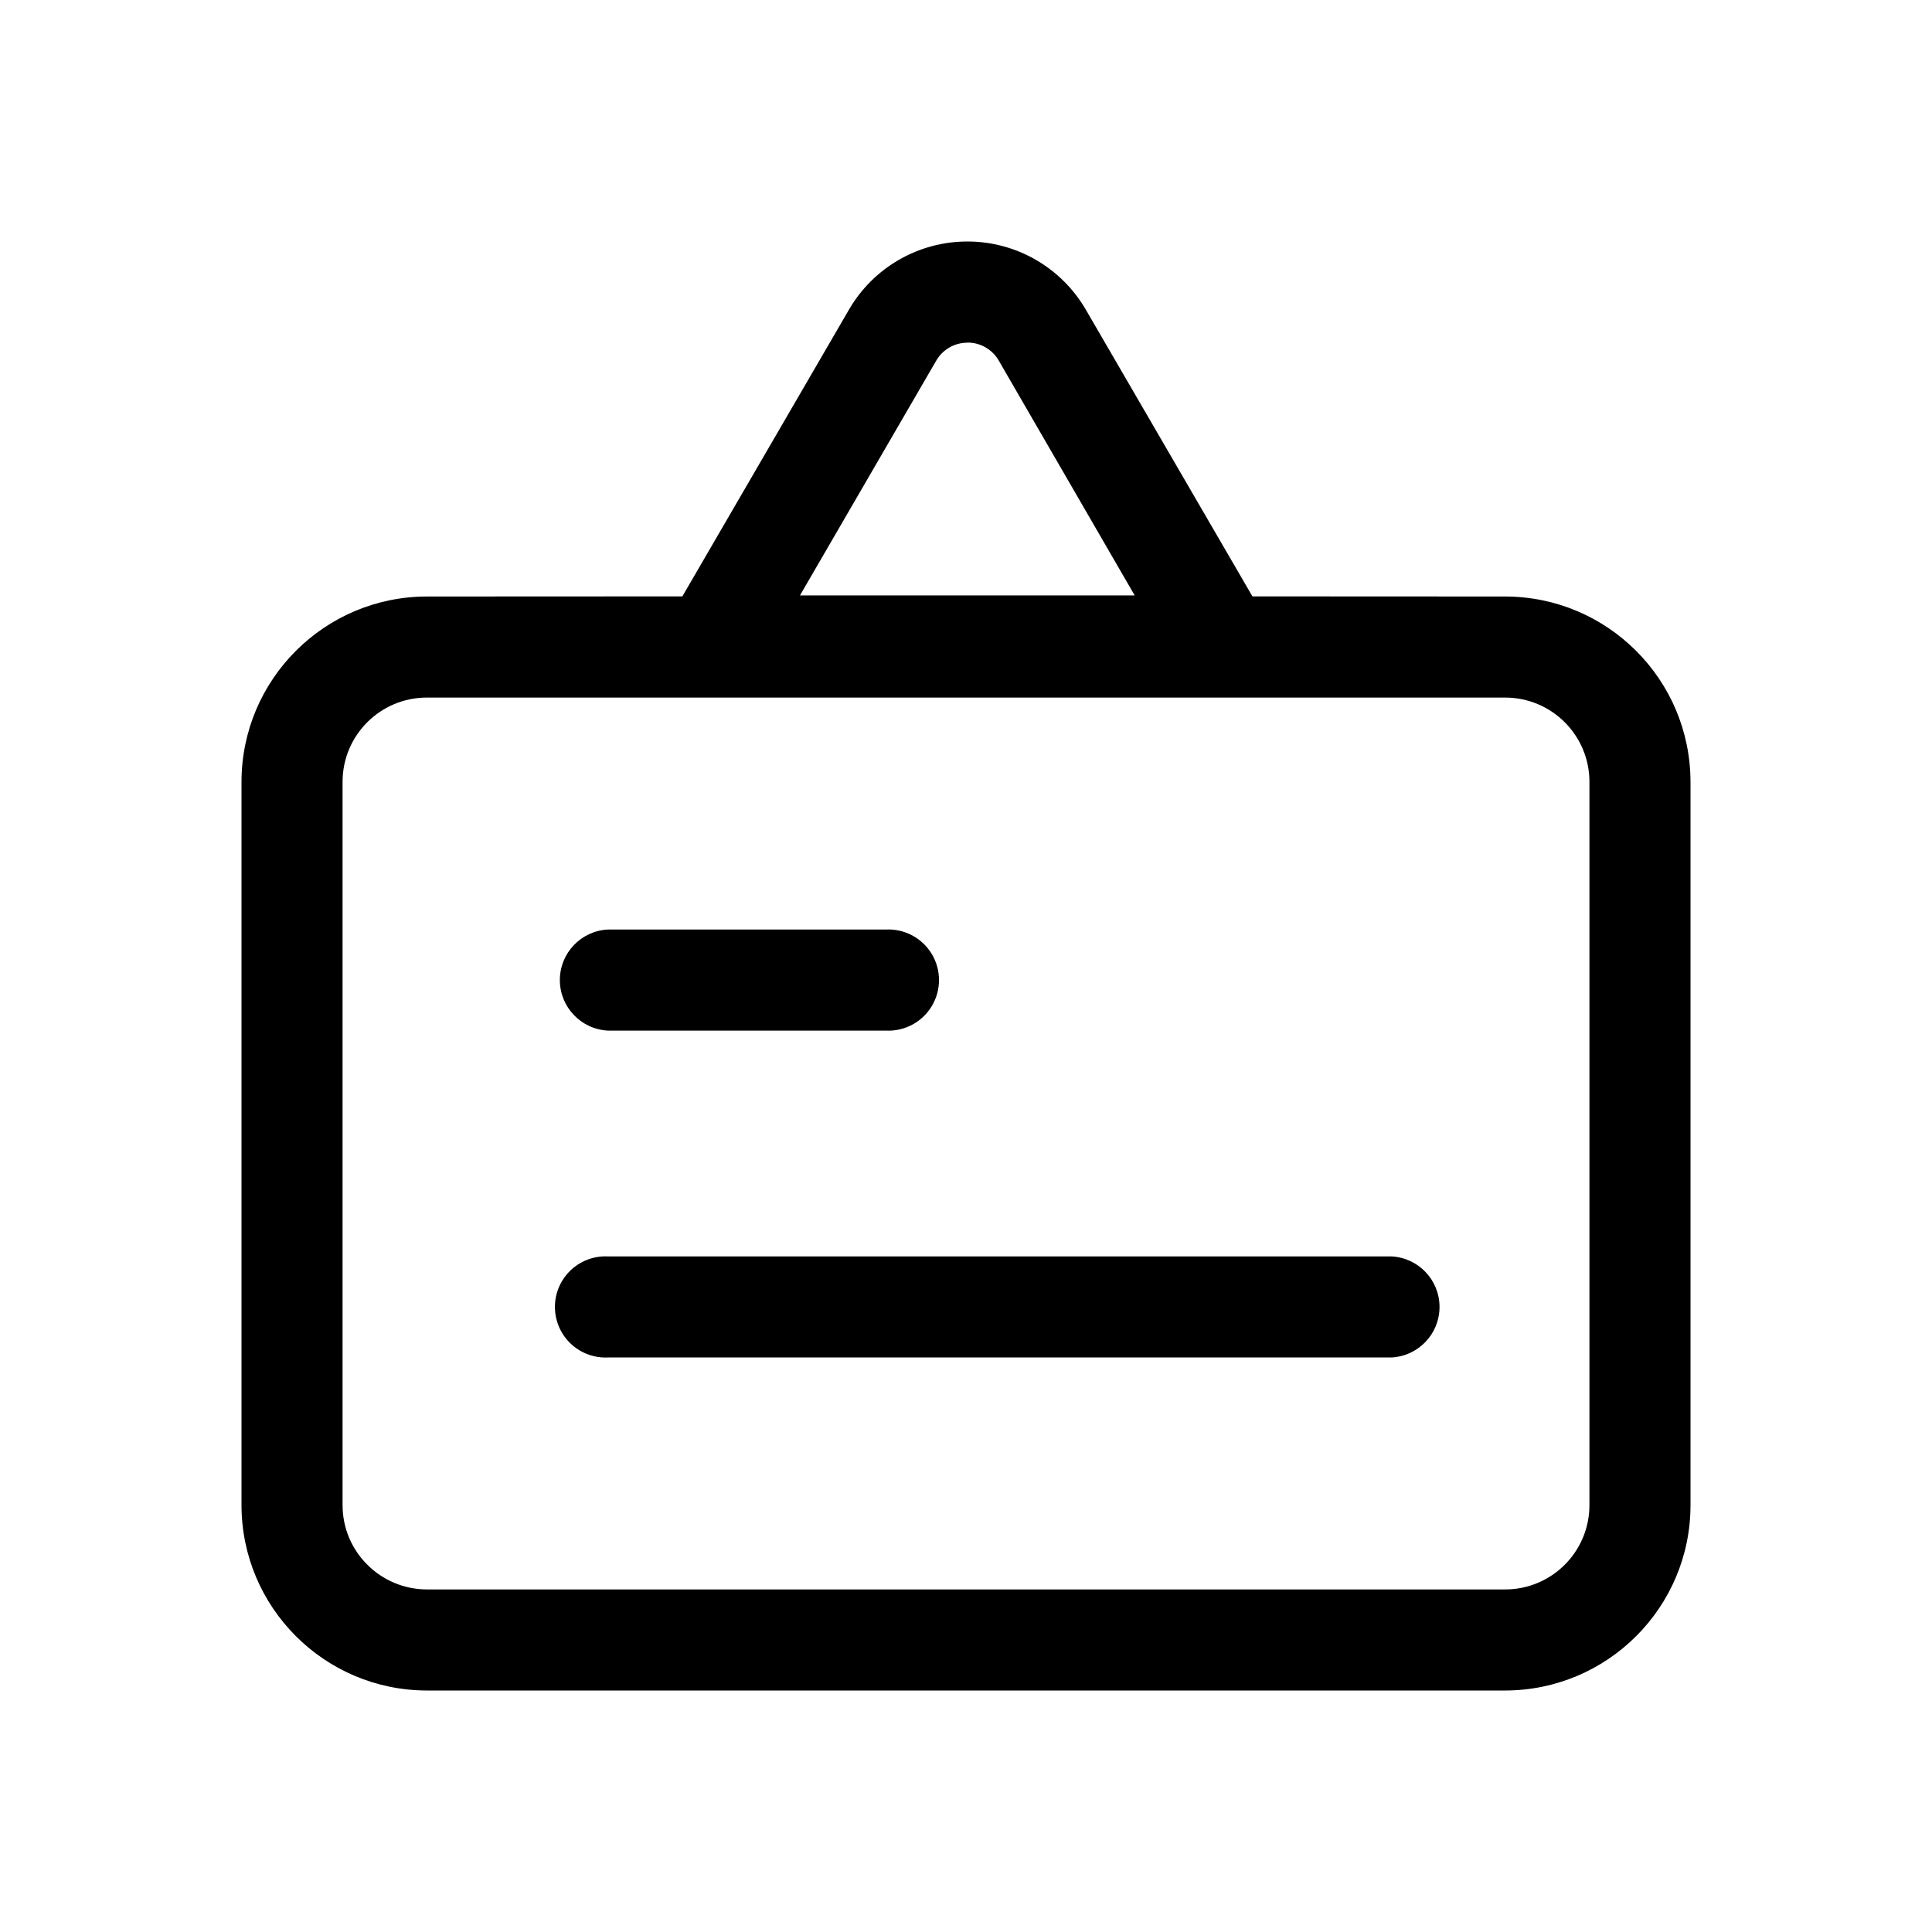
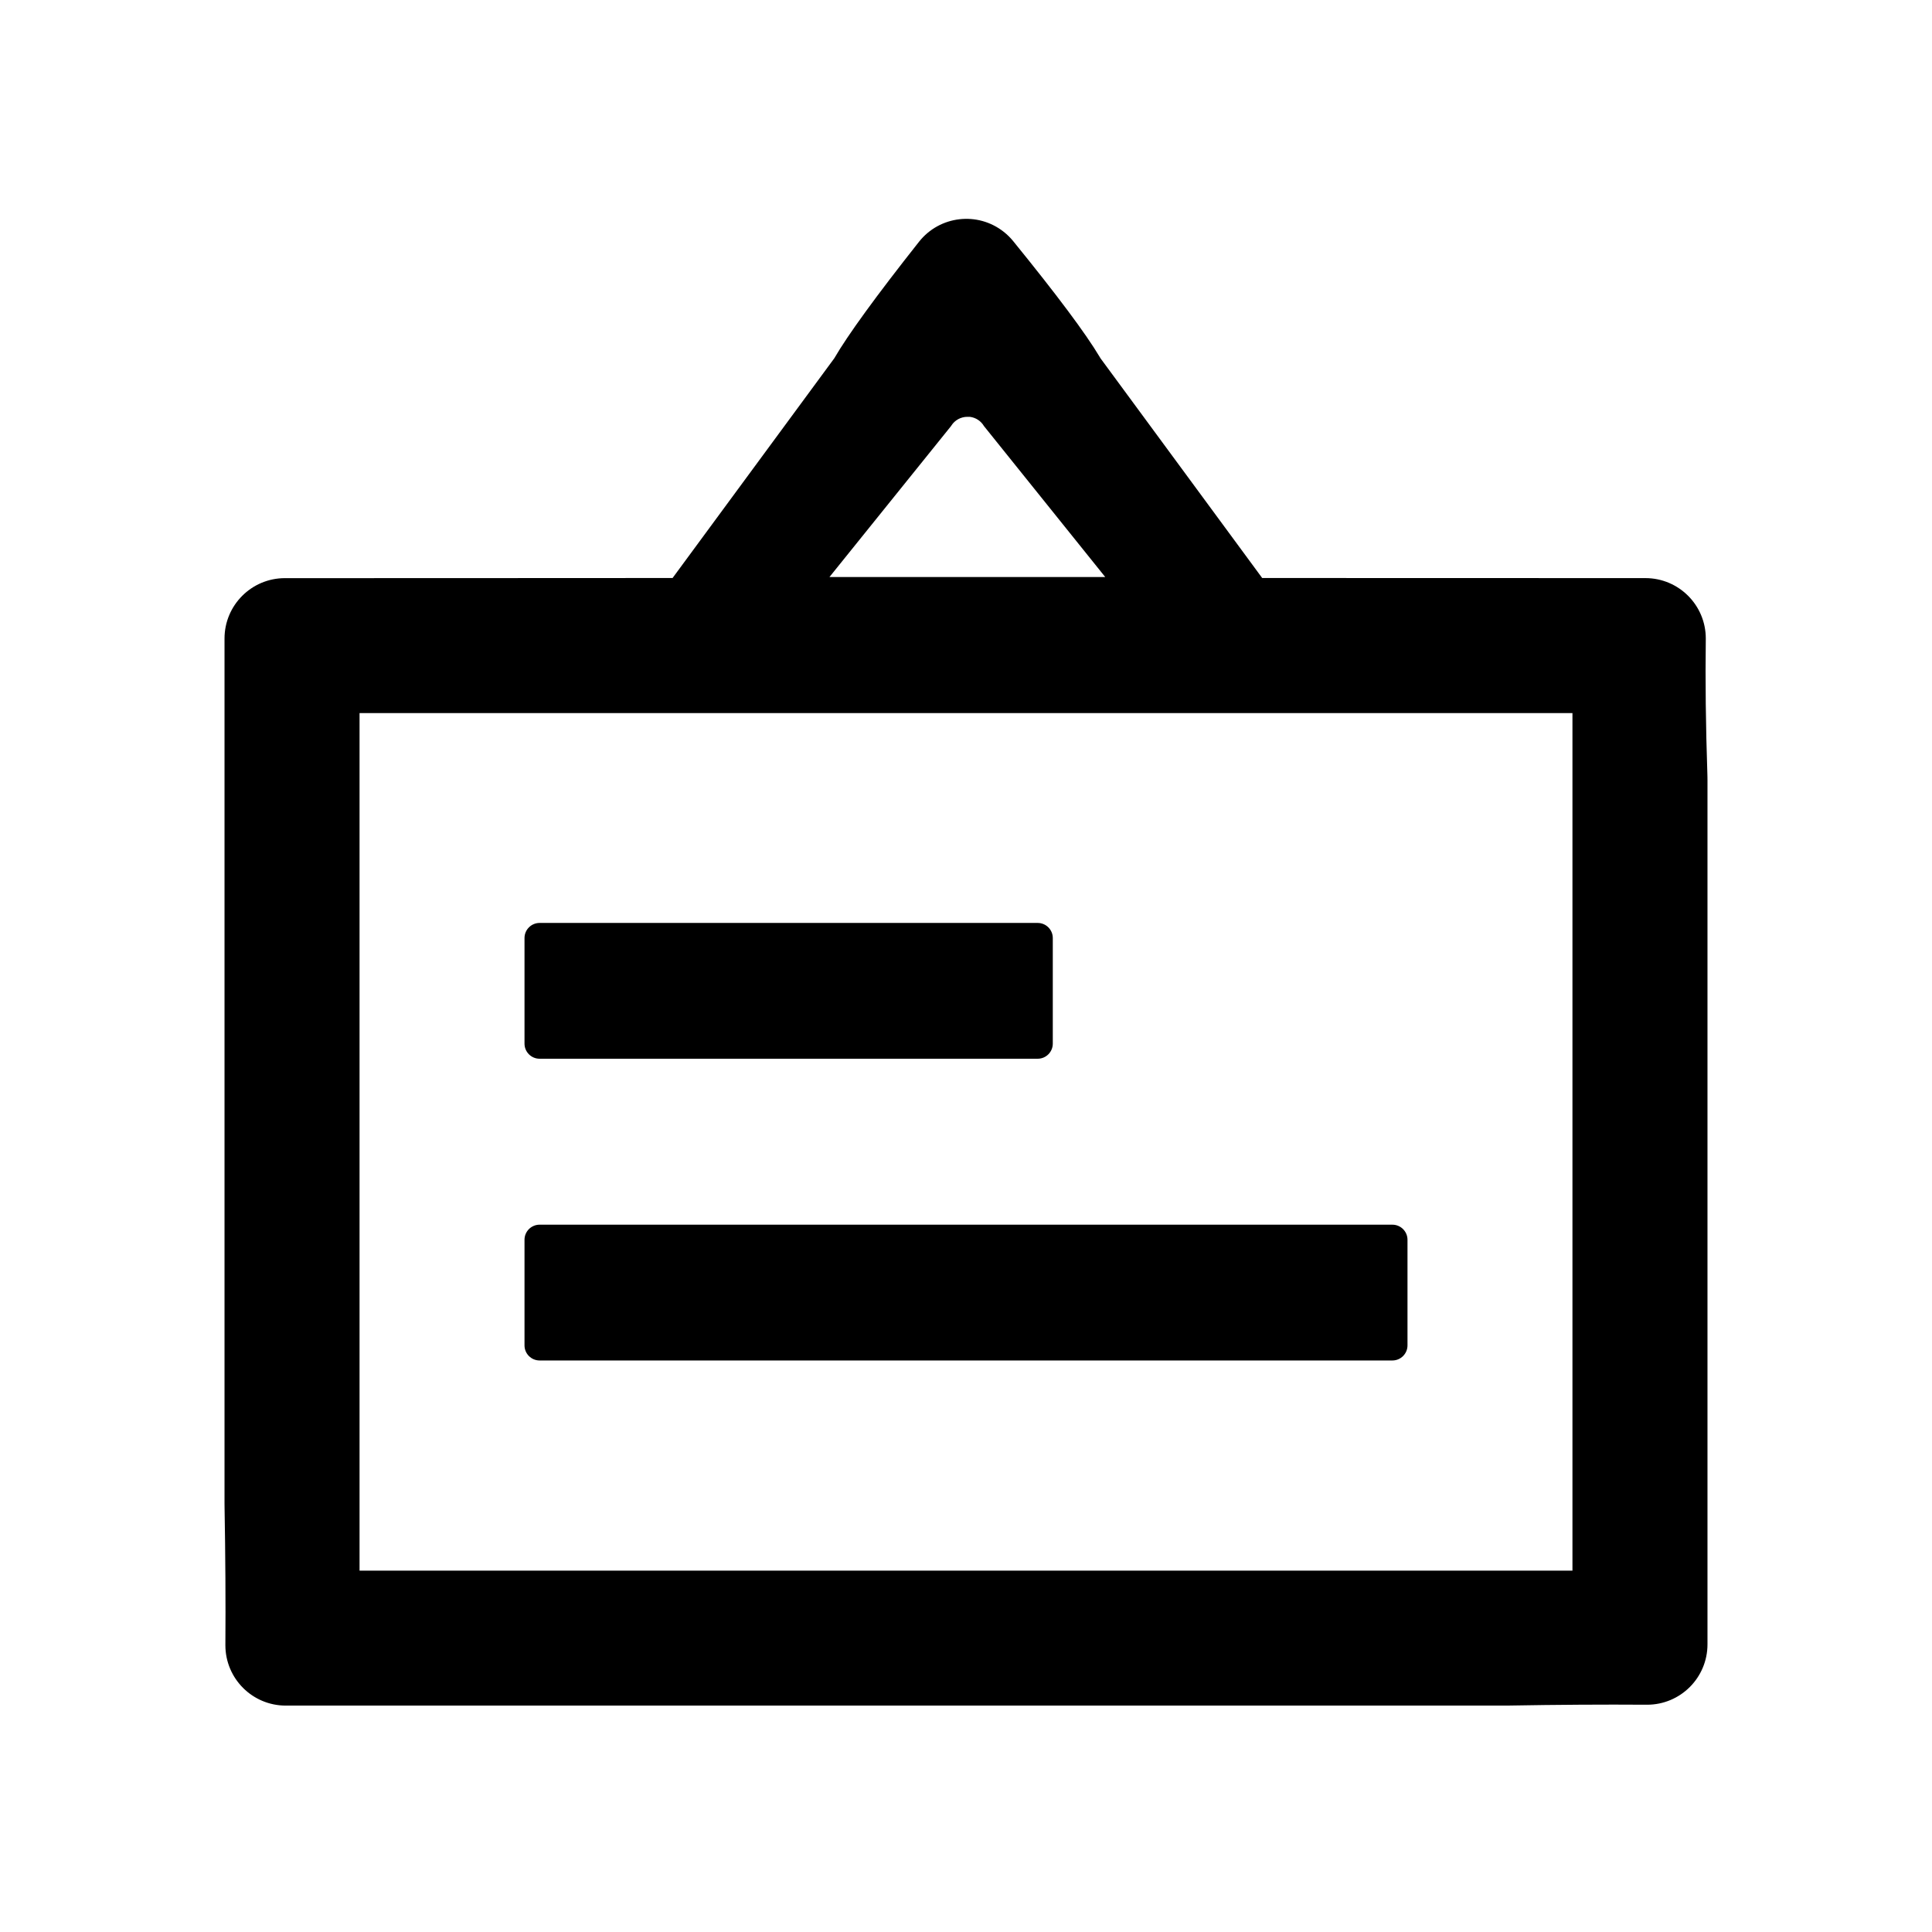
- <svg xmlns="http://www.w3.org/2000/svg" t="1658228533231" class="icon" viewBox="0 0 1024 1024" version="1.1" p-id="23003" width="200" height="200">
+ <svg xmlns="http://www.w3.org/2000/svg" t="1658232139730" class="icon" viewBox="0 0 1024 1024" version="1.1" p-id="22720" width="200" height="200">
  <defs>
    <style type="text/css">@font-face { font-family: feedback-iconfont; src: url("//at.alicdn.com/t/font_1031158_u69w8yhxdu.woff2?t=1630033759944") format("woff2"), url("//at.alicdn.com/t/font_1031158_u69w8yhxdu.woff?t=1630033759944") format("woff"), url("//at.alicdn.com/t/font_1031158_u69w8yhxdu.ttf?t=1630033759944") format("truetype"); }
</style>
  </defs>
-   <path d="M512.768 128c25.856 0 49.728 13.76 62.72 36.096l88.32 152 133.952 0.064A98.368 98.368 0 0 1 896 414.4v383.36c0 54.208-44.032 98.176-98.24 98.24h-571.52A98.368 98.368 0 0 1 128 797.76v-383.36A98.368 98.368 0 0 1 226.24 316.16l135.424-0.064 88.32-152c12.992-22.4 36.928-36.096 62.72-36.096z m284.992 241.728h-571.52a44.672 44.672 0 0 0-44.672 44.672v383.36c0 24.64 20.032 44.608 44.672 44.672h571.52a44.672 44.672 0 0 0 44.672-44.672v-383.36a44.672 44.672 0 0 0-44.672-44.672z m-60.288 296.192a26.816 26.816 0 0 1 0 53.568H322.24a26.816 26.816 0 1 1 0-53.568h415.232zM469.568 492.672a26.816 26.816 0 1 1 0 53.568H322.24a26.816 26.816 0 0 1 0-53.568h147.328z m43.2-311.04a19.072 19.072 0 0 0-16.448 9.344l-72.32 124.608h177.408L529.28 190.976a19.072 19.072 0 0 0-16.448-9.408z" p-id="23004" />
+   <path d="M532.025 122.888a32 32 0 0 1 4.994 4.926c23.148 28.481 38.417 48.92 45.809 61.318l0.442 0.75 85.718 116.474 203.126 0.053c17.674 0.005 31.997 14.335 31.992 32.008 0 0.14 0 0.28-0.003 0.42-0.295 22.08-0.016 45.832 0.836 71.255l0.044 1.748 0.017 1.771v457.925c0 17.673-14.327 32-32 32h-0.218c-22.72-0.155-47.137-0.006-73.25 0.448l-1.772 0.016h-646.3c-17.674 0-32-14.327-32-32a32 32 0 0 1 0-0.227c0.16-22.705 0.013-47.104-0.443-73.195l-0.017-1.772V338.434c0.005-17.67 14.329-31.997 32-32.005l75.236-0.011 130.247-0.062 85.716-116.468c7.181-12.376 22.14-32.953 44.879-61.73 10.957-13.868 31.08-16.227 44.947-5.27z m301.407 255.067H190.568v454.508h642.864V377.955zM738 649.11a8 8 0 0 1 8 8v55.969a8 8 0 0 1-8 8H286a8 8 0 0 1-8-8v-55.97a8 8 0 0 1 8-8h452zM550 489.179a8 8 0 0 1 8 8v55.969a8 8 0 0 1-8 8H286a8 8 0 0 1-8-8v-55.97a8 8 0 0 1 8-8h264z m-37.253-268.253c-3.456-0.007-6.667 1.756-8.477 4.591l-0.166 0.27-64.475 80.054h146.169l-64.277-80.012a10.073 10.073 0 0 0-7.401-4.885l-0.138-0.016-1.235-0.002z" p-id="22721" />
</svg>
